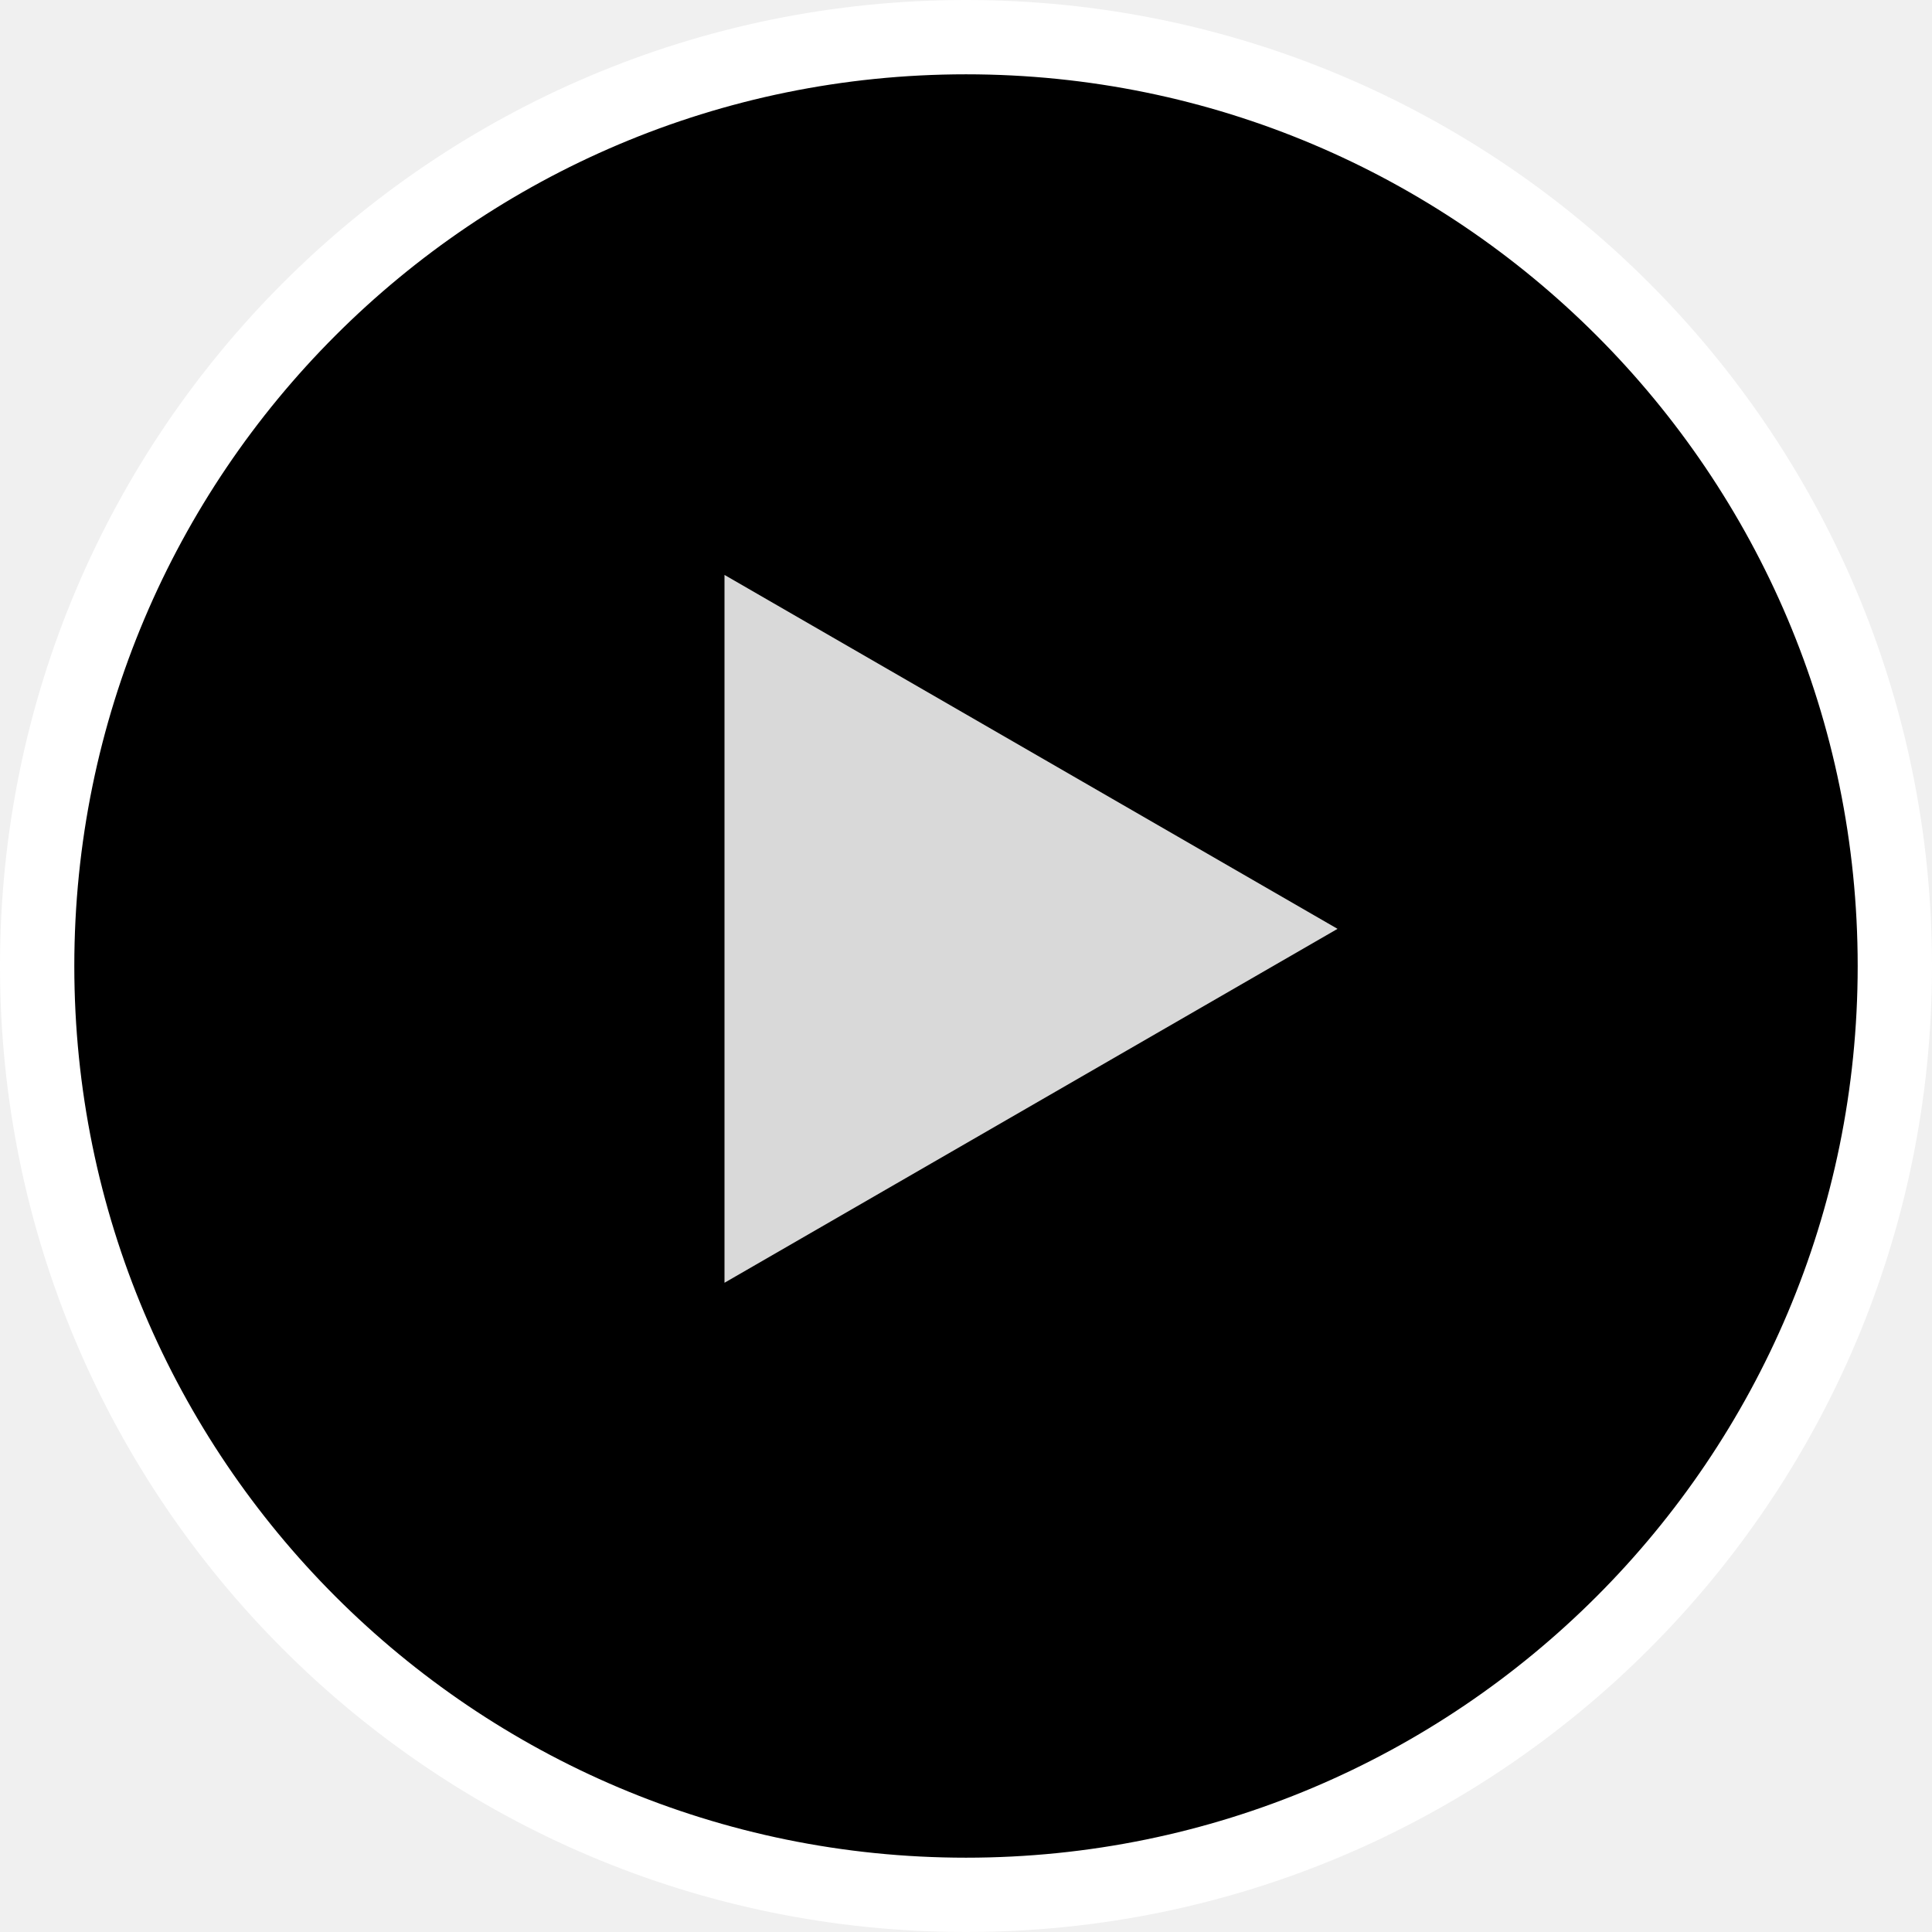
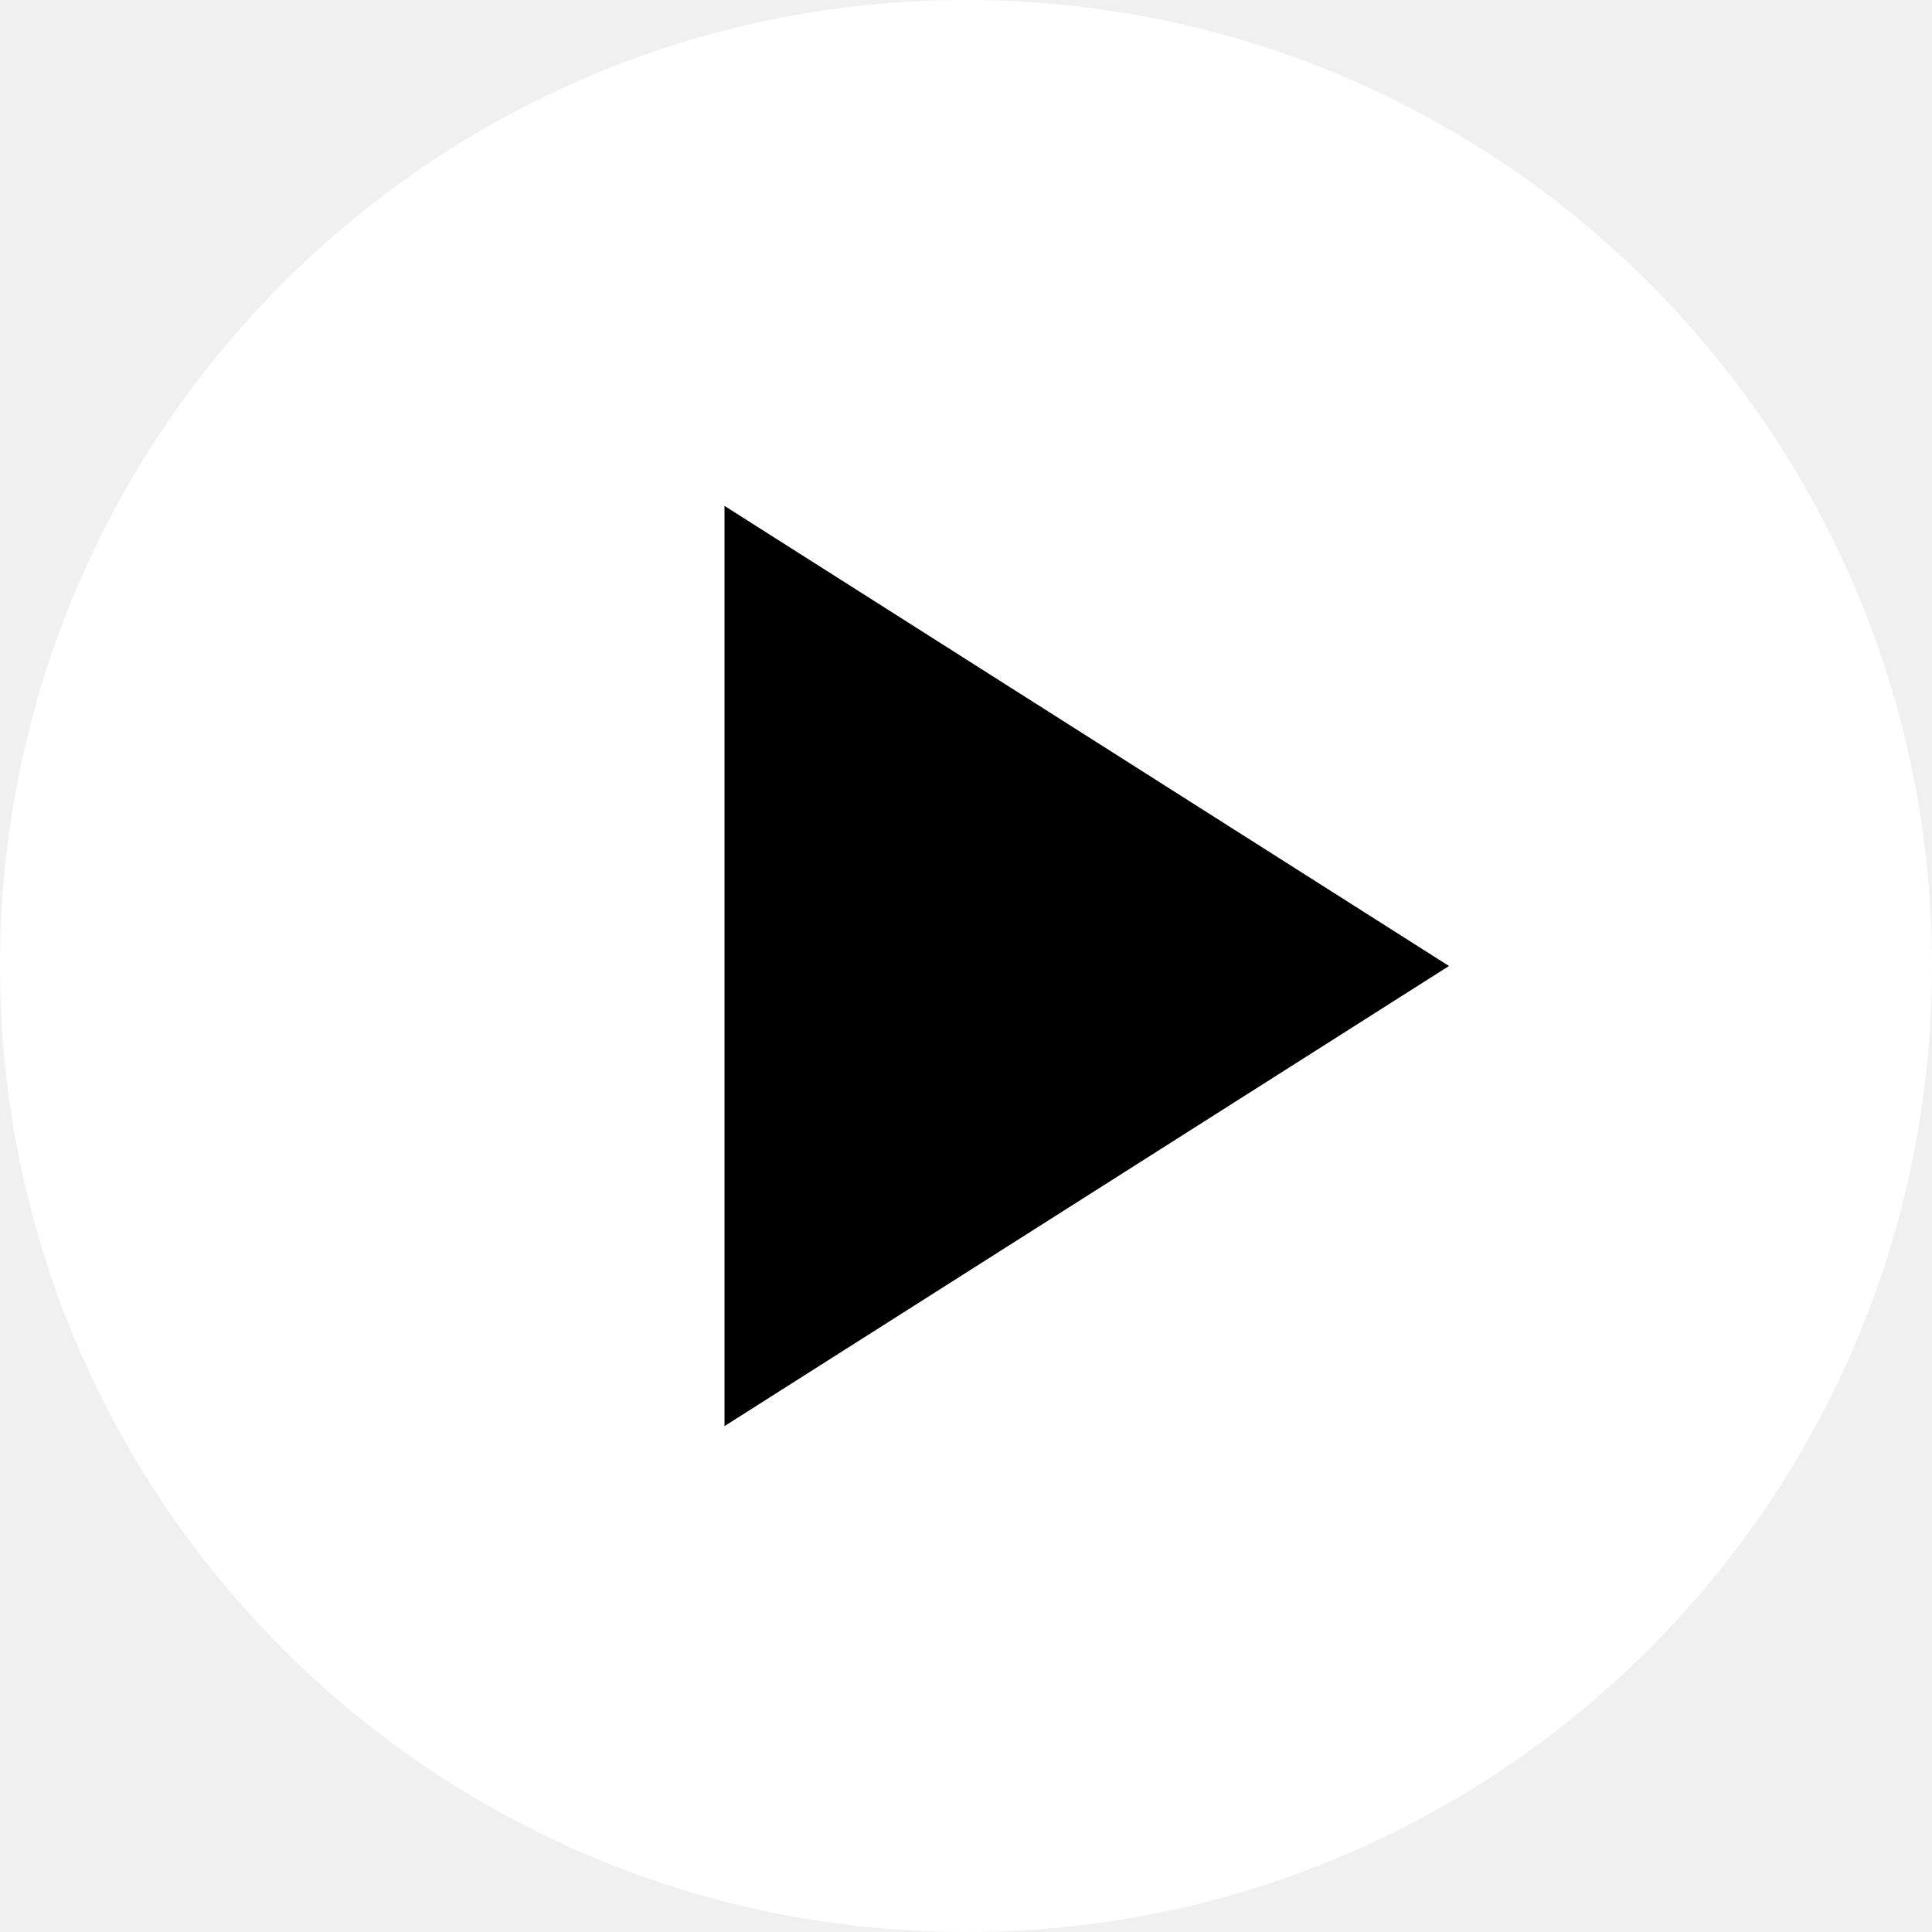
- <svg xmlns="http://www.w3.org/2000/svg" width="26" height="26" viewBox="0 0 26 26" fill="none">
-   <circle cx="13" cy="13" r="12.5" fill="black" stroke="white" />
-   <path d="M18 12.5L9.75 17.263L9.75 7.737L18 12.5Z" fill="#D9D9D9" />
+ <svg xmlns="http://www.w3.org/2000/svg" width="20" height="20" viewBox="0 0 20 20" fill="none">
+   <circle cx="10" cy="10" r="10" fill="white" />
+   <path d="M15 10L7.5 14.763L7.5 5.237L15 10Z" fill="black" />
</svg>
